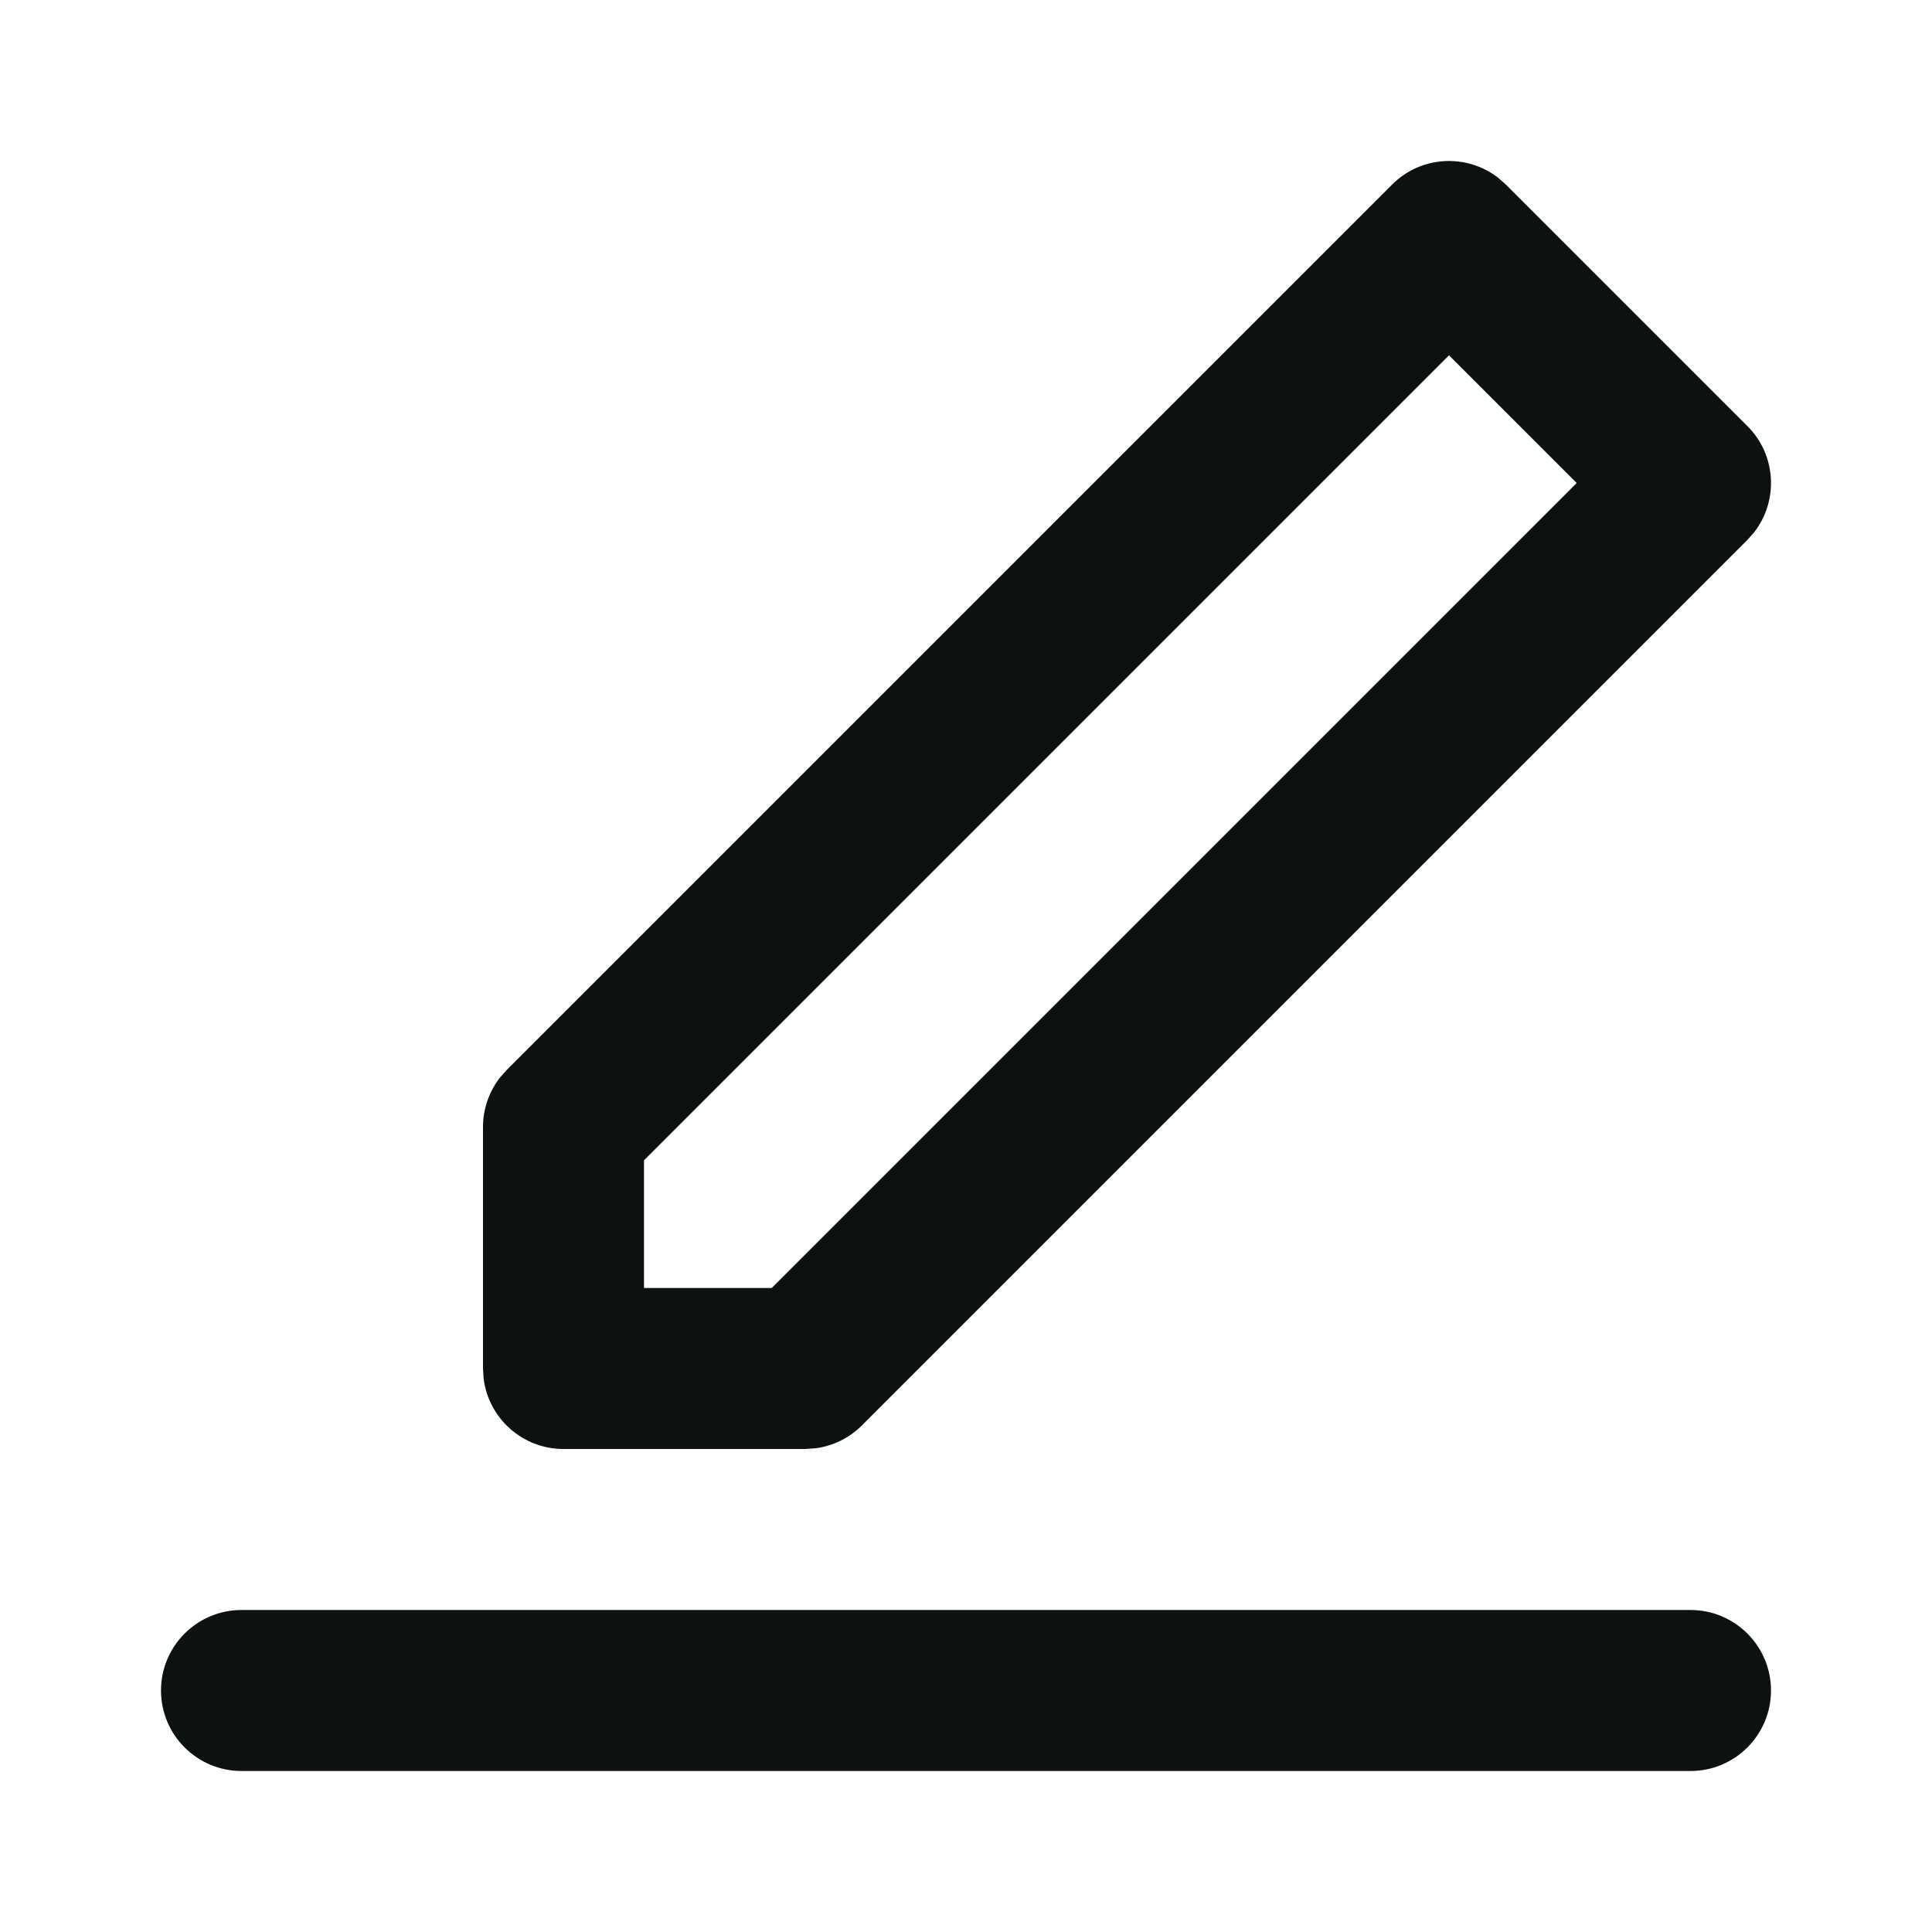
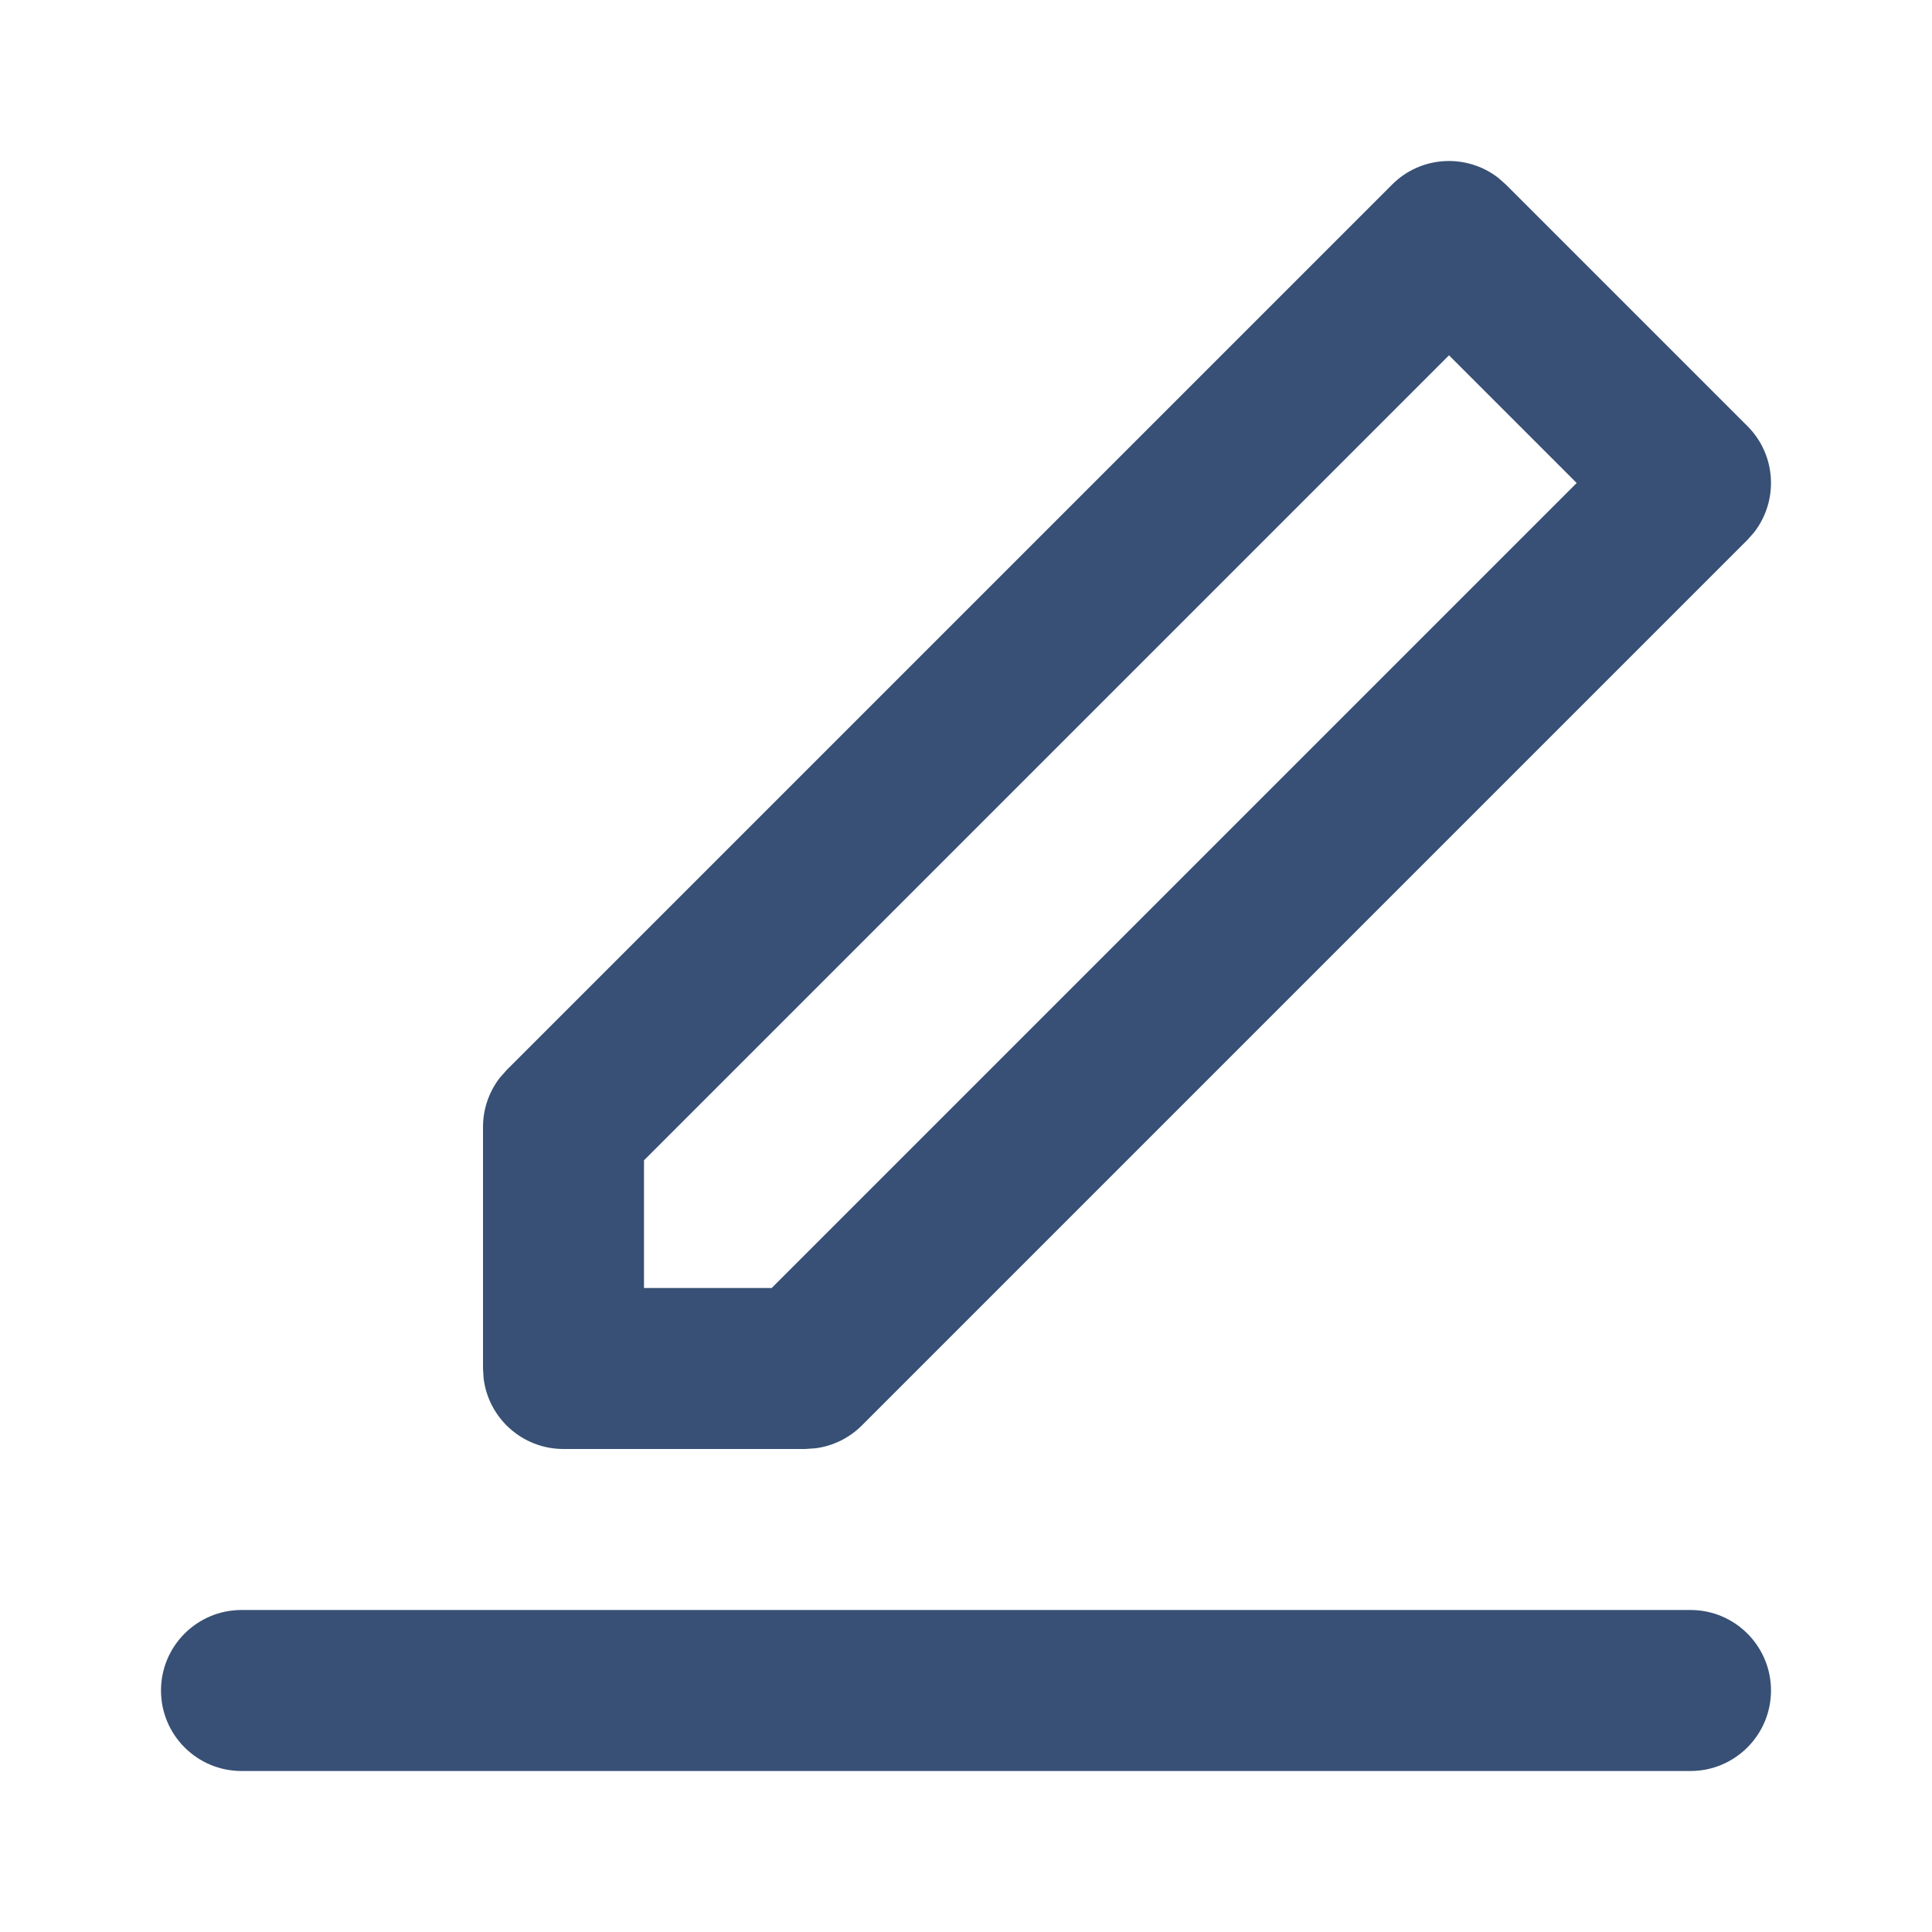
<svg xmlns="http://www.w3.org/2000/svg" width="24" height="24" viewBox="0 0 24 24" fill="none">
-   <path fill-rule="evenodd" clip-rule="evenodd" d="M21 20C21.552 20 22 20.448 22 21C22 21.552 21.552 22 21 22H3C2.448 22 2 21.552 2 21C2 20.448 2.448 20 3 20H21ZM6.293 13.293L17.293 2.293C17.653 1.932 18.221 1.905 18.613 2.21L18.707 2.293L21.707 5.293C22.068 5.653 22.095 6.221 21.79 6.613L21.707 6.707L10.707 17.707C10.551 17.863 10.348 17.963 10.131 17.991L10 18H7C6.487 18 6.064 17.614 6.007 17.117L6 17V14C6 13.779 6.073 13.566 6.206 13.392L6.293 13.293L17.293 2.293L6.293 13.293ZM18 4.414L8 14.414V16H9.586L19.586 6L18 4.414Z" fill="#0E1111" />
+   <path fill-rule="evenodd" clip-rule="evenodd" d="M21 20C21.552 20 22 20.448 22 21C22 21.552 21.552 22 21 22H3C2.448 22 2 21.552 2 21C2 20.448 2.448 20 3 20H21ZM6.293 13.293L17.293 2.293C17.653 1.932 18.221 1.905 18.613 2.21L18.707 2.293L21.707 5.293C22.068 5.653 22.095 6.221 21.79 6.613L21.707 6.707L10.707 17.707C10.551 17.863 10.348 17.963 10.131 17.991L10 18H7C6.487 18 6.064 17.614 6.007 17.117L6 17V14C6 13.779 6.073 13.566 6.206 13.392L6.293 13.293L17.293 2.293L6.293 13.293ZM18 4.414L8 14.414V16H9.586L19.586 6L18 4.414Z" fill="#385075" />
</svg>
